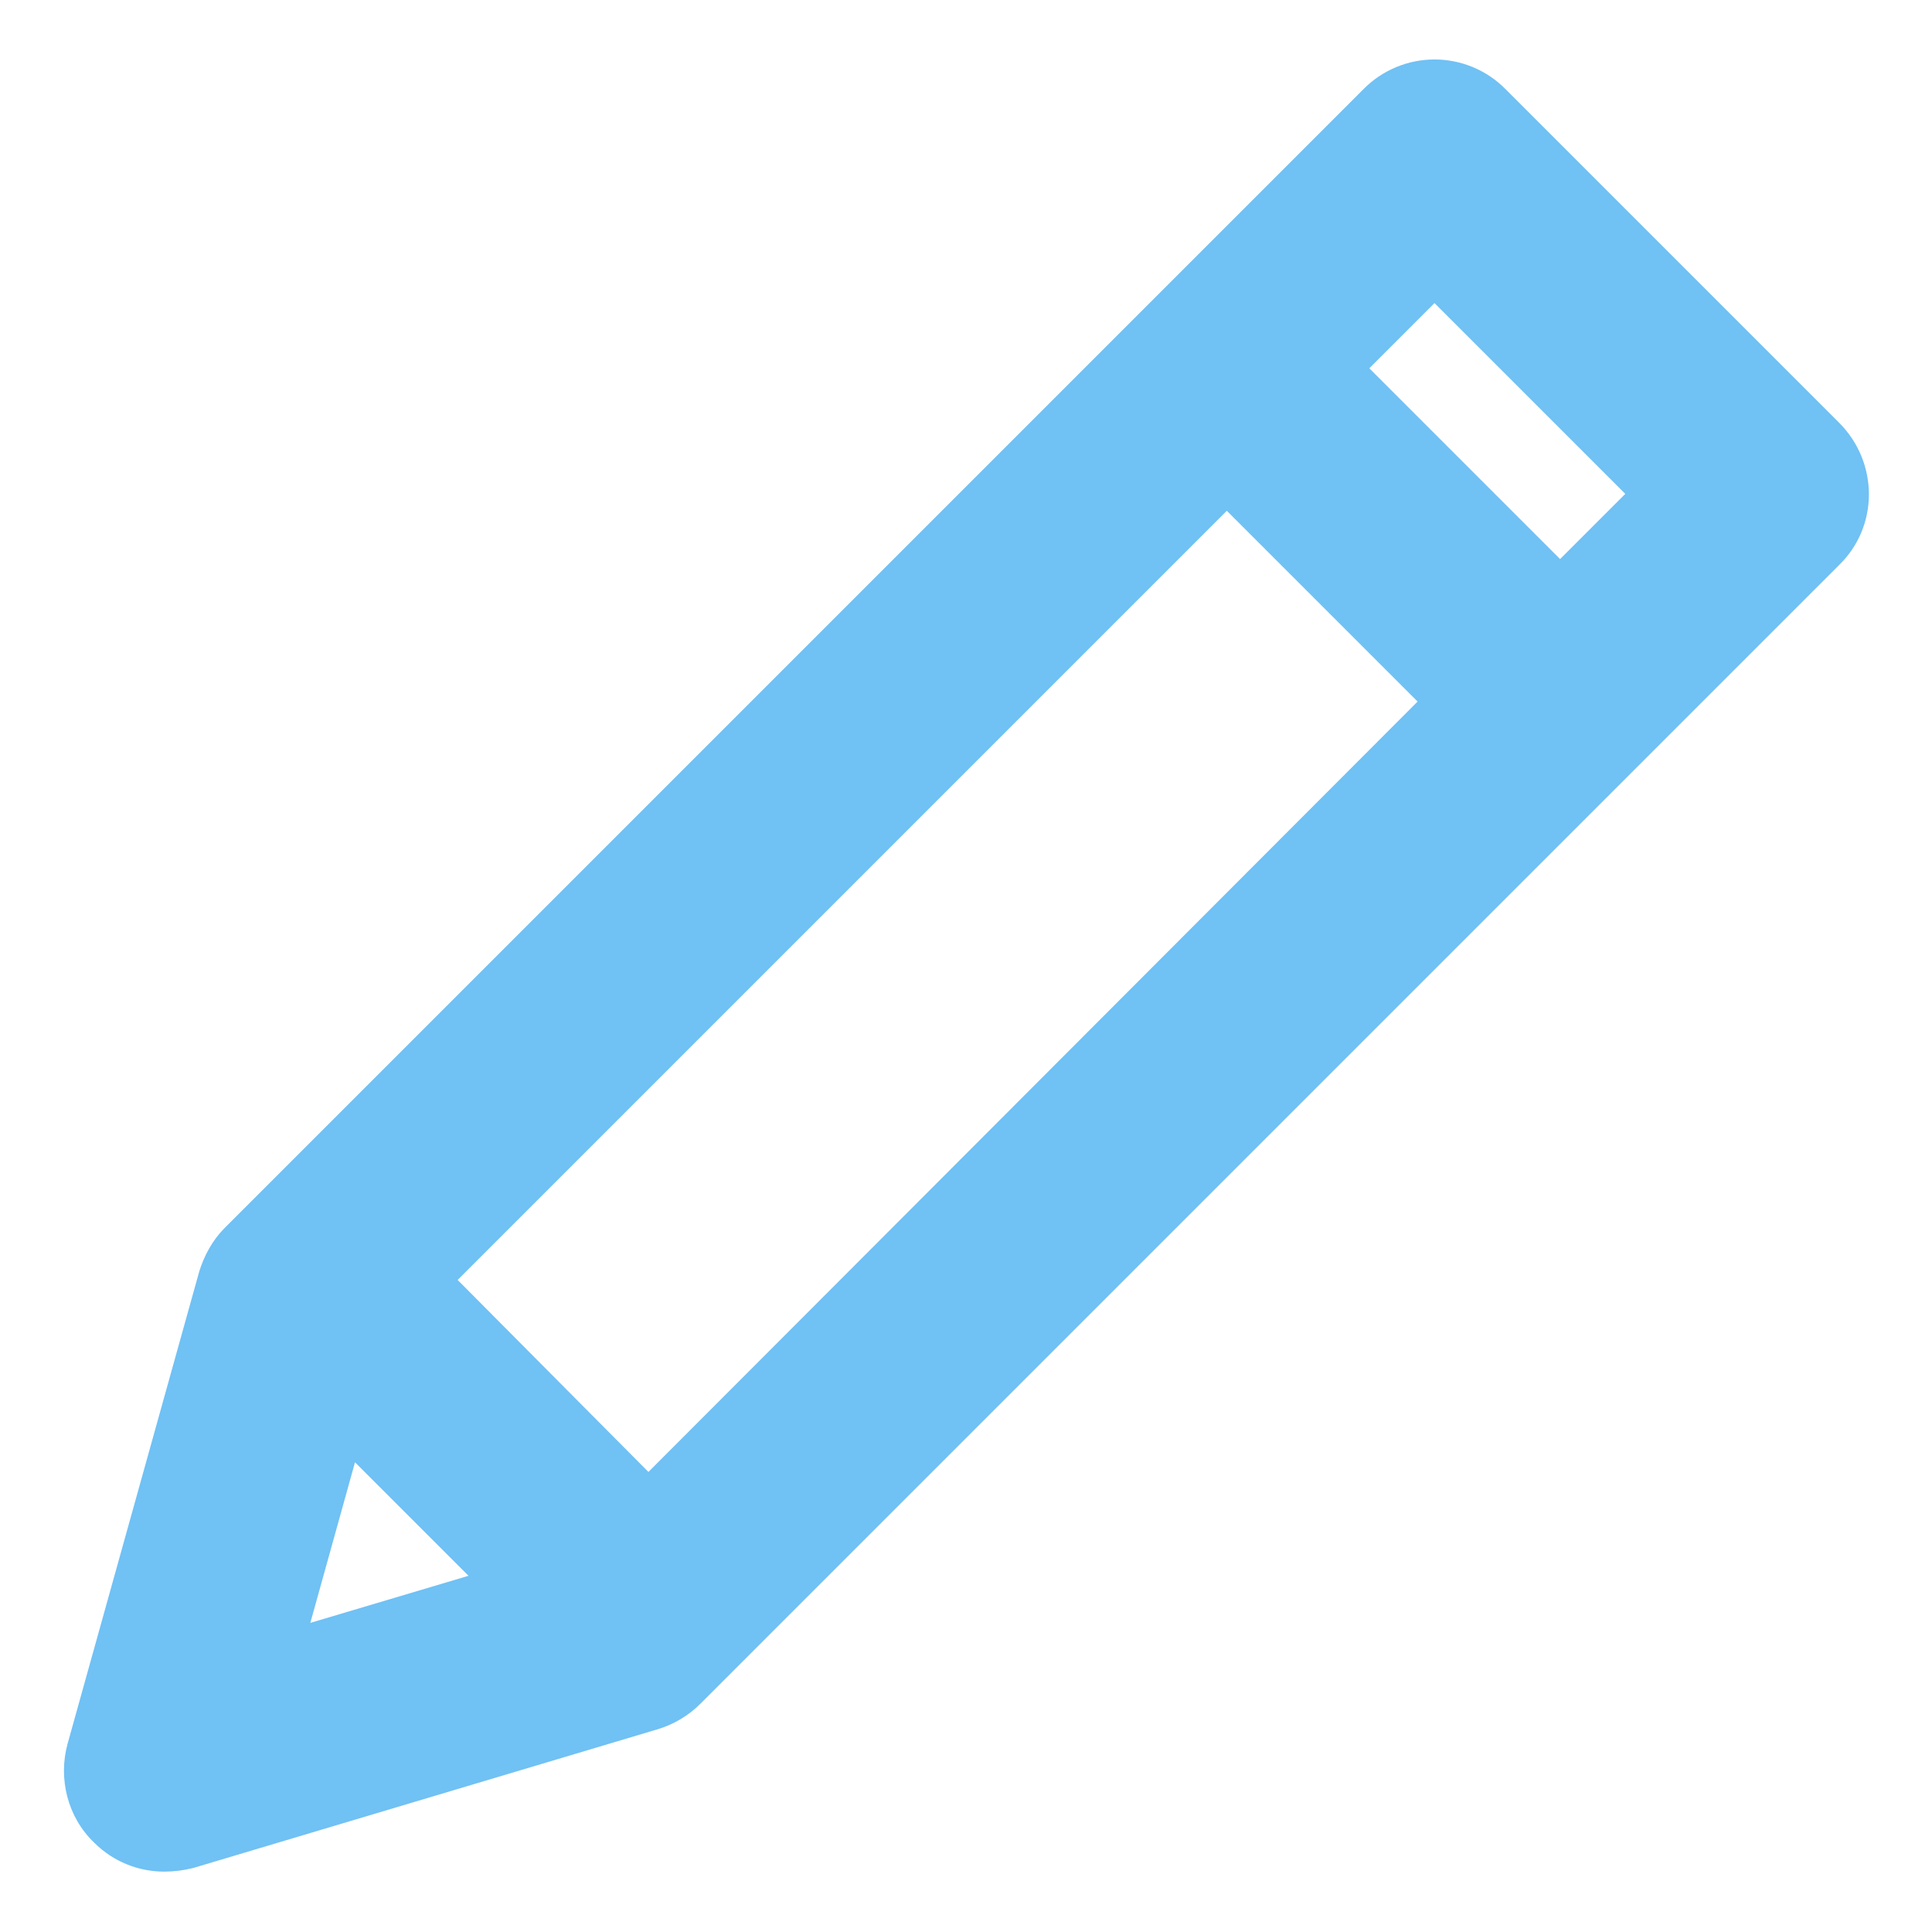
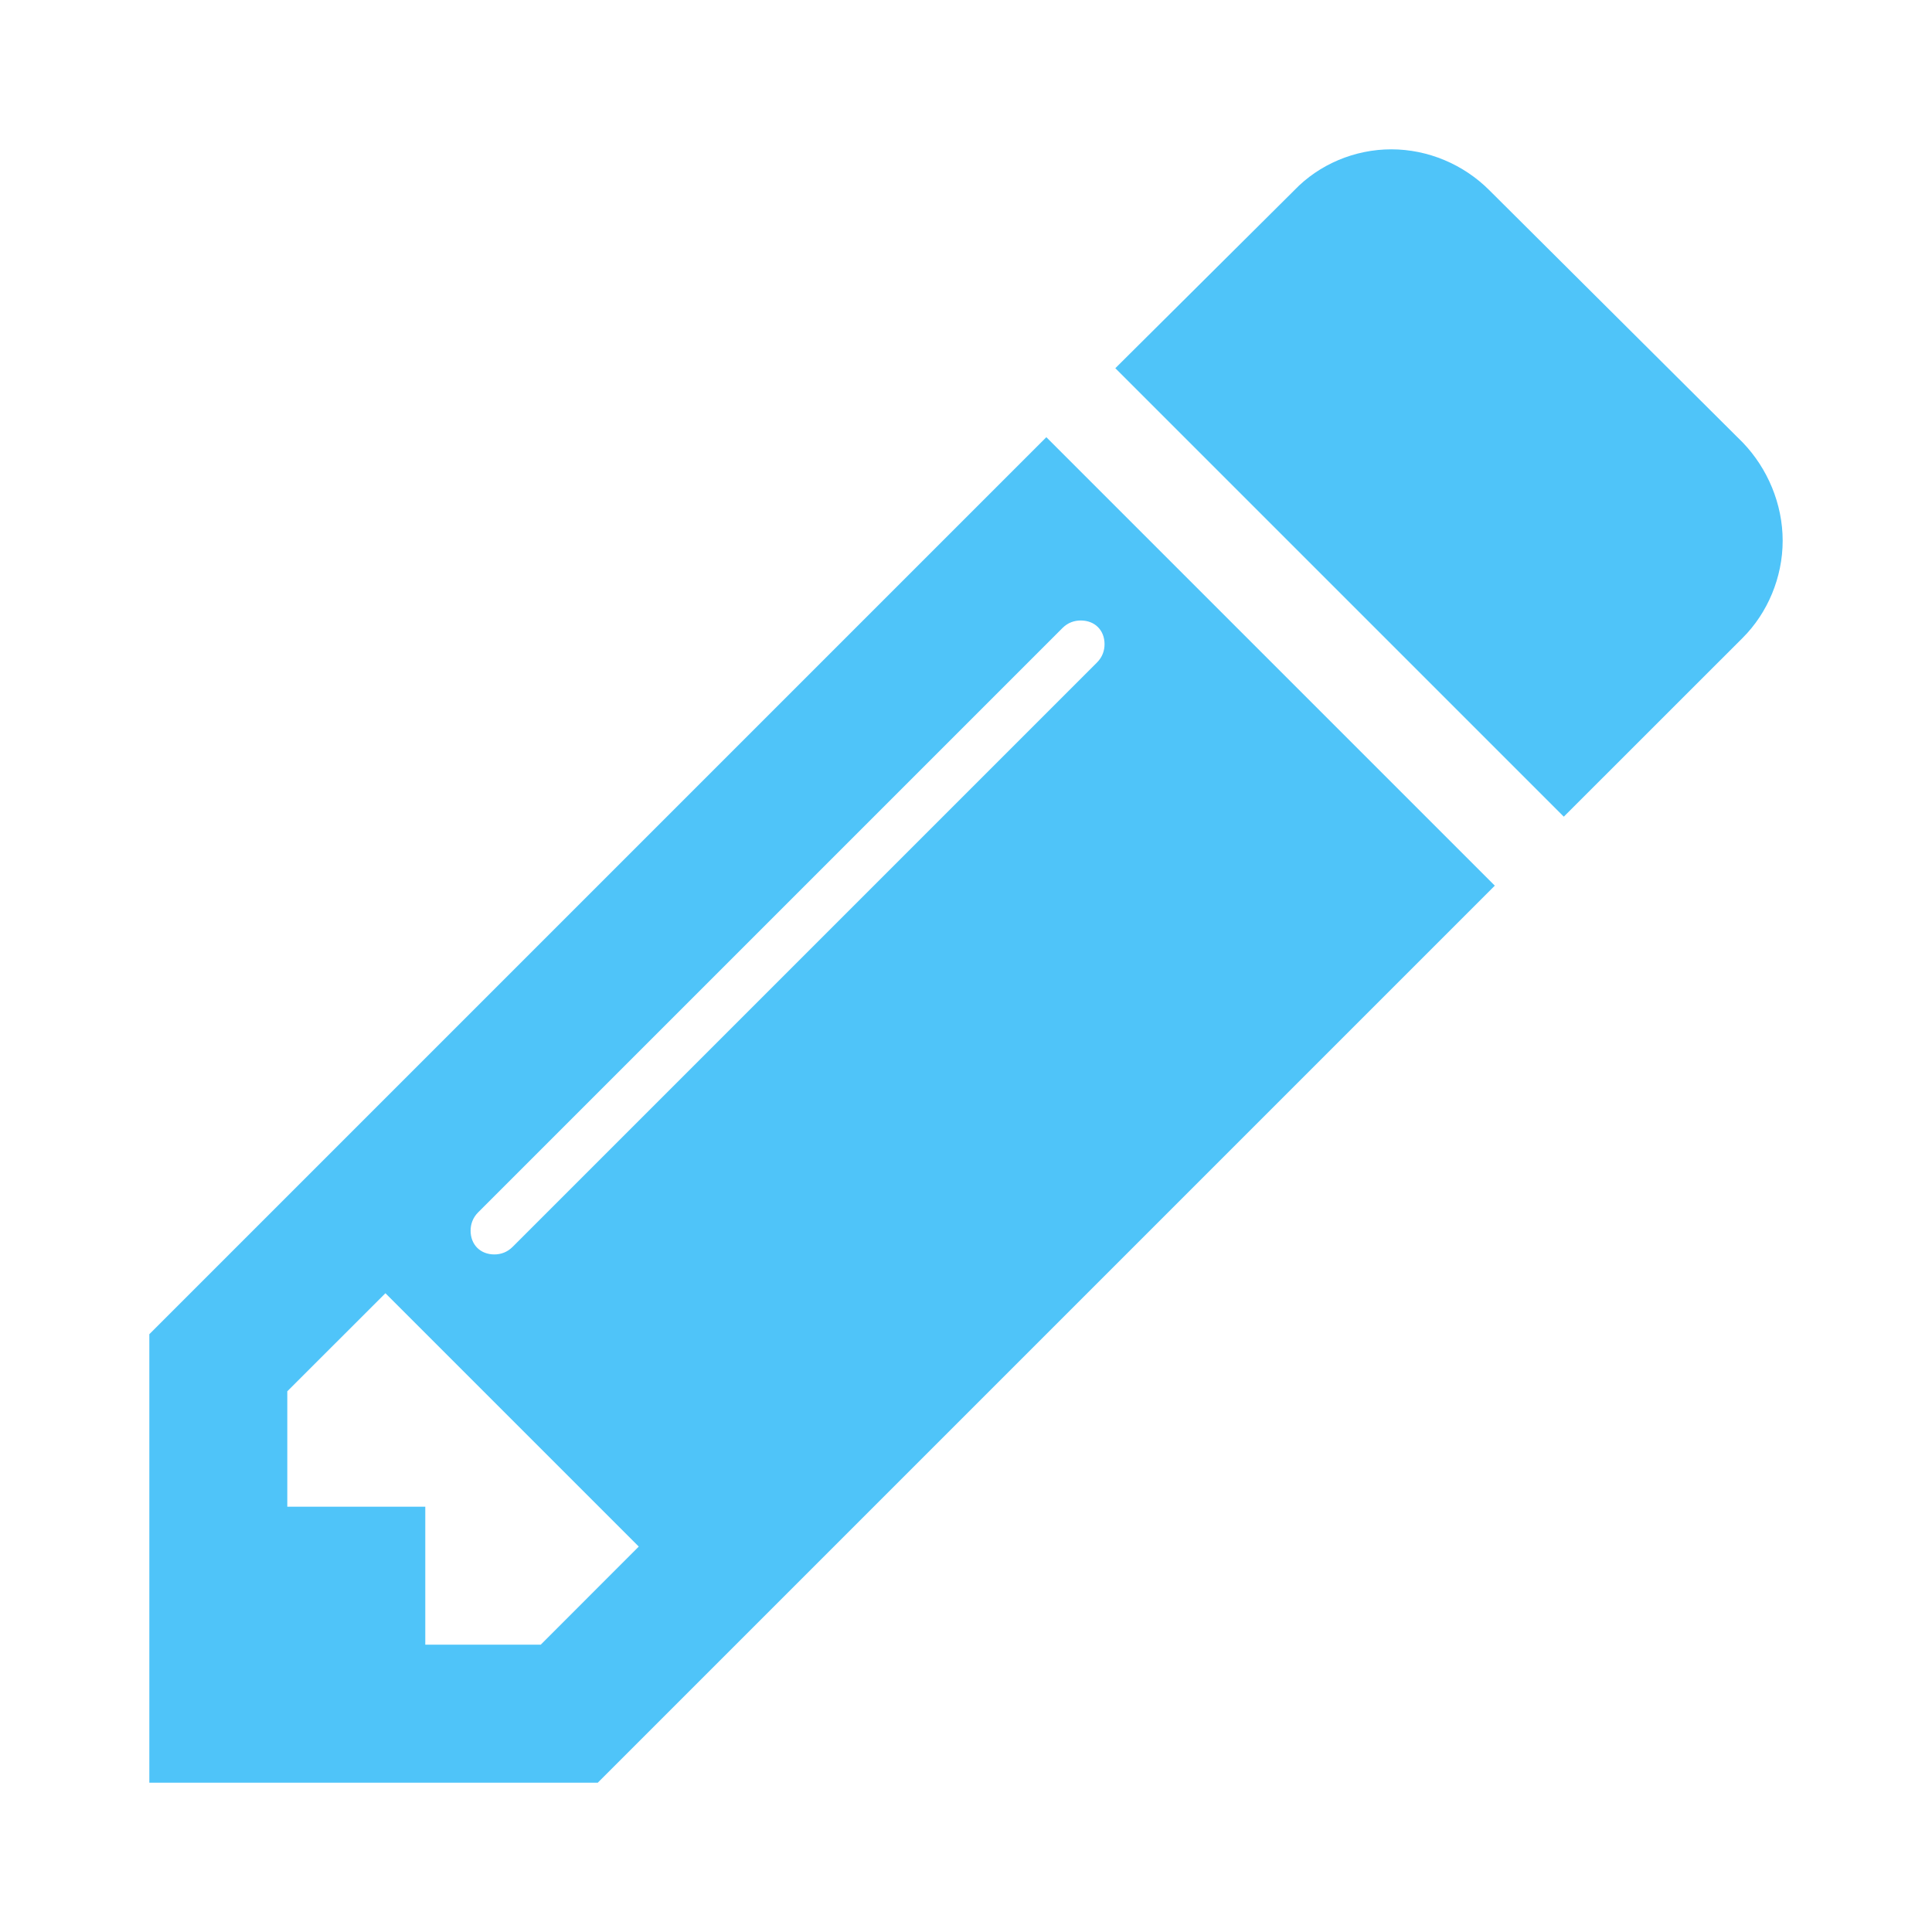
- <svg xmlns="http://www.w3.org/2000/svg" class="icon" width="200px" height="200.00px" viewBox="0 0 1024 1024" version="1.1">
-   <path fill="rgb(112,193,244)" d="M974.72 224L798.08 47.36a52.928 52.928 0 0 0-75.52 0l-603.52 603.52c-6.4 6.4-10.88 14.72-13.44 23.04L35.84 924.16c-5.12 18.56 0 39.04 14.08 52.48 10.24 10.24 23.68 15.36 37.12 15.36 5.12 0 10.24-0.64 15.36-1.92l246.4-73.6c8.32-2.56 16-7.04 22.4-13.44l603.52-603.52c21.12-20.48 21.12-54.4 0-75.52z m-113.28 37.76l-34.56 34.56-101.12-101.12 34.56-34.56 101.12 101.12z m-517.76 518.4L242.56 678.4l407.68-407.68 101.12 101.12-407.68 408.32z m-155.52-5.12l60.16 60.16-83.84 24.96 23.68-85.12z" />
+ <svg xmlns="http://www.w3.org/2000/svg" width="24px" height="24px" viewBox="0 0 24 24" version="1.1">
+   <g id="icon/doc/note" stroke="none" stroke-width="1" fill="none" fill-rule="evenodd">
+     <path d="M19.426,10.145 L21.65,7.922 C21.958,7.614 22.145,7.172 22.145,6.717 C22.145,6.261 21.958,5.819 21.65,5.498 L18.502,2.364 C18.181,2.042 17.739,1.855 17.283,1.855 C16.828,1.855 16.386,2.042 16.078,2.364 L13.855,4.574 L19.426,10.145 Z M7.426,22.145 L18.569,11.002 L12.998,5.431 L1.855,16.574 L1.855,22.145 L7.426,22.145 Z M6.141,15.583 C5.967,15.583 5.846,15.462 5.846,15.288 C5.846,15.208 5.873,15.127 5.94,15.06 L13.199,7.801 C13.266,7.734 13.346,7.708 13.426,7.708 C13.6,7.708 13.721,7.828 13.721,8.002 C13.721,8.083 13.694,8.163 13.627,8.23 L6.368,15.489 C6.301,15.556 6.221,15.583 6.141,15.583 Z M6.717,20.431 L5.283,20.431 L5.283,18.717 L3.569,18.717 L3.569,17.283 L4.788,16.065 L7.935,19.212 L6.717,20.431 Z" id="icon-note" fill="#4FC4F9" fill-rule="nonzero" />
+   </g>
</svg>
